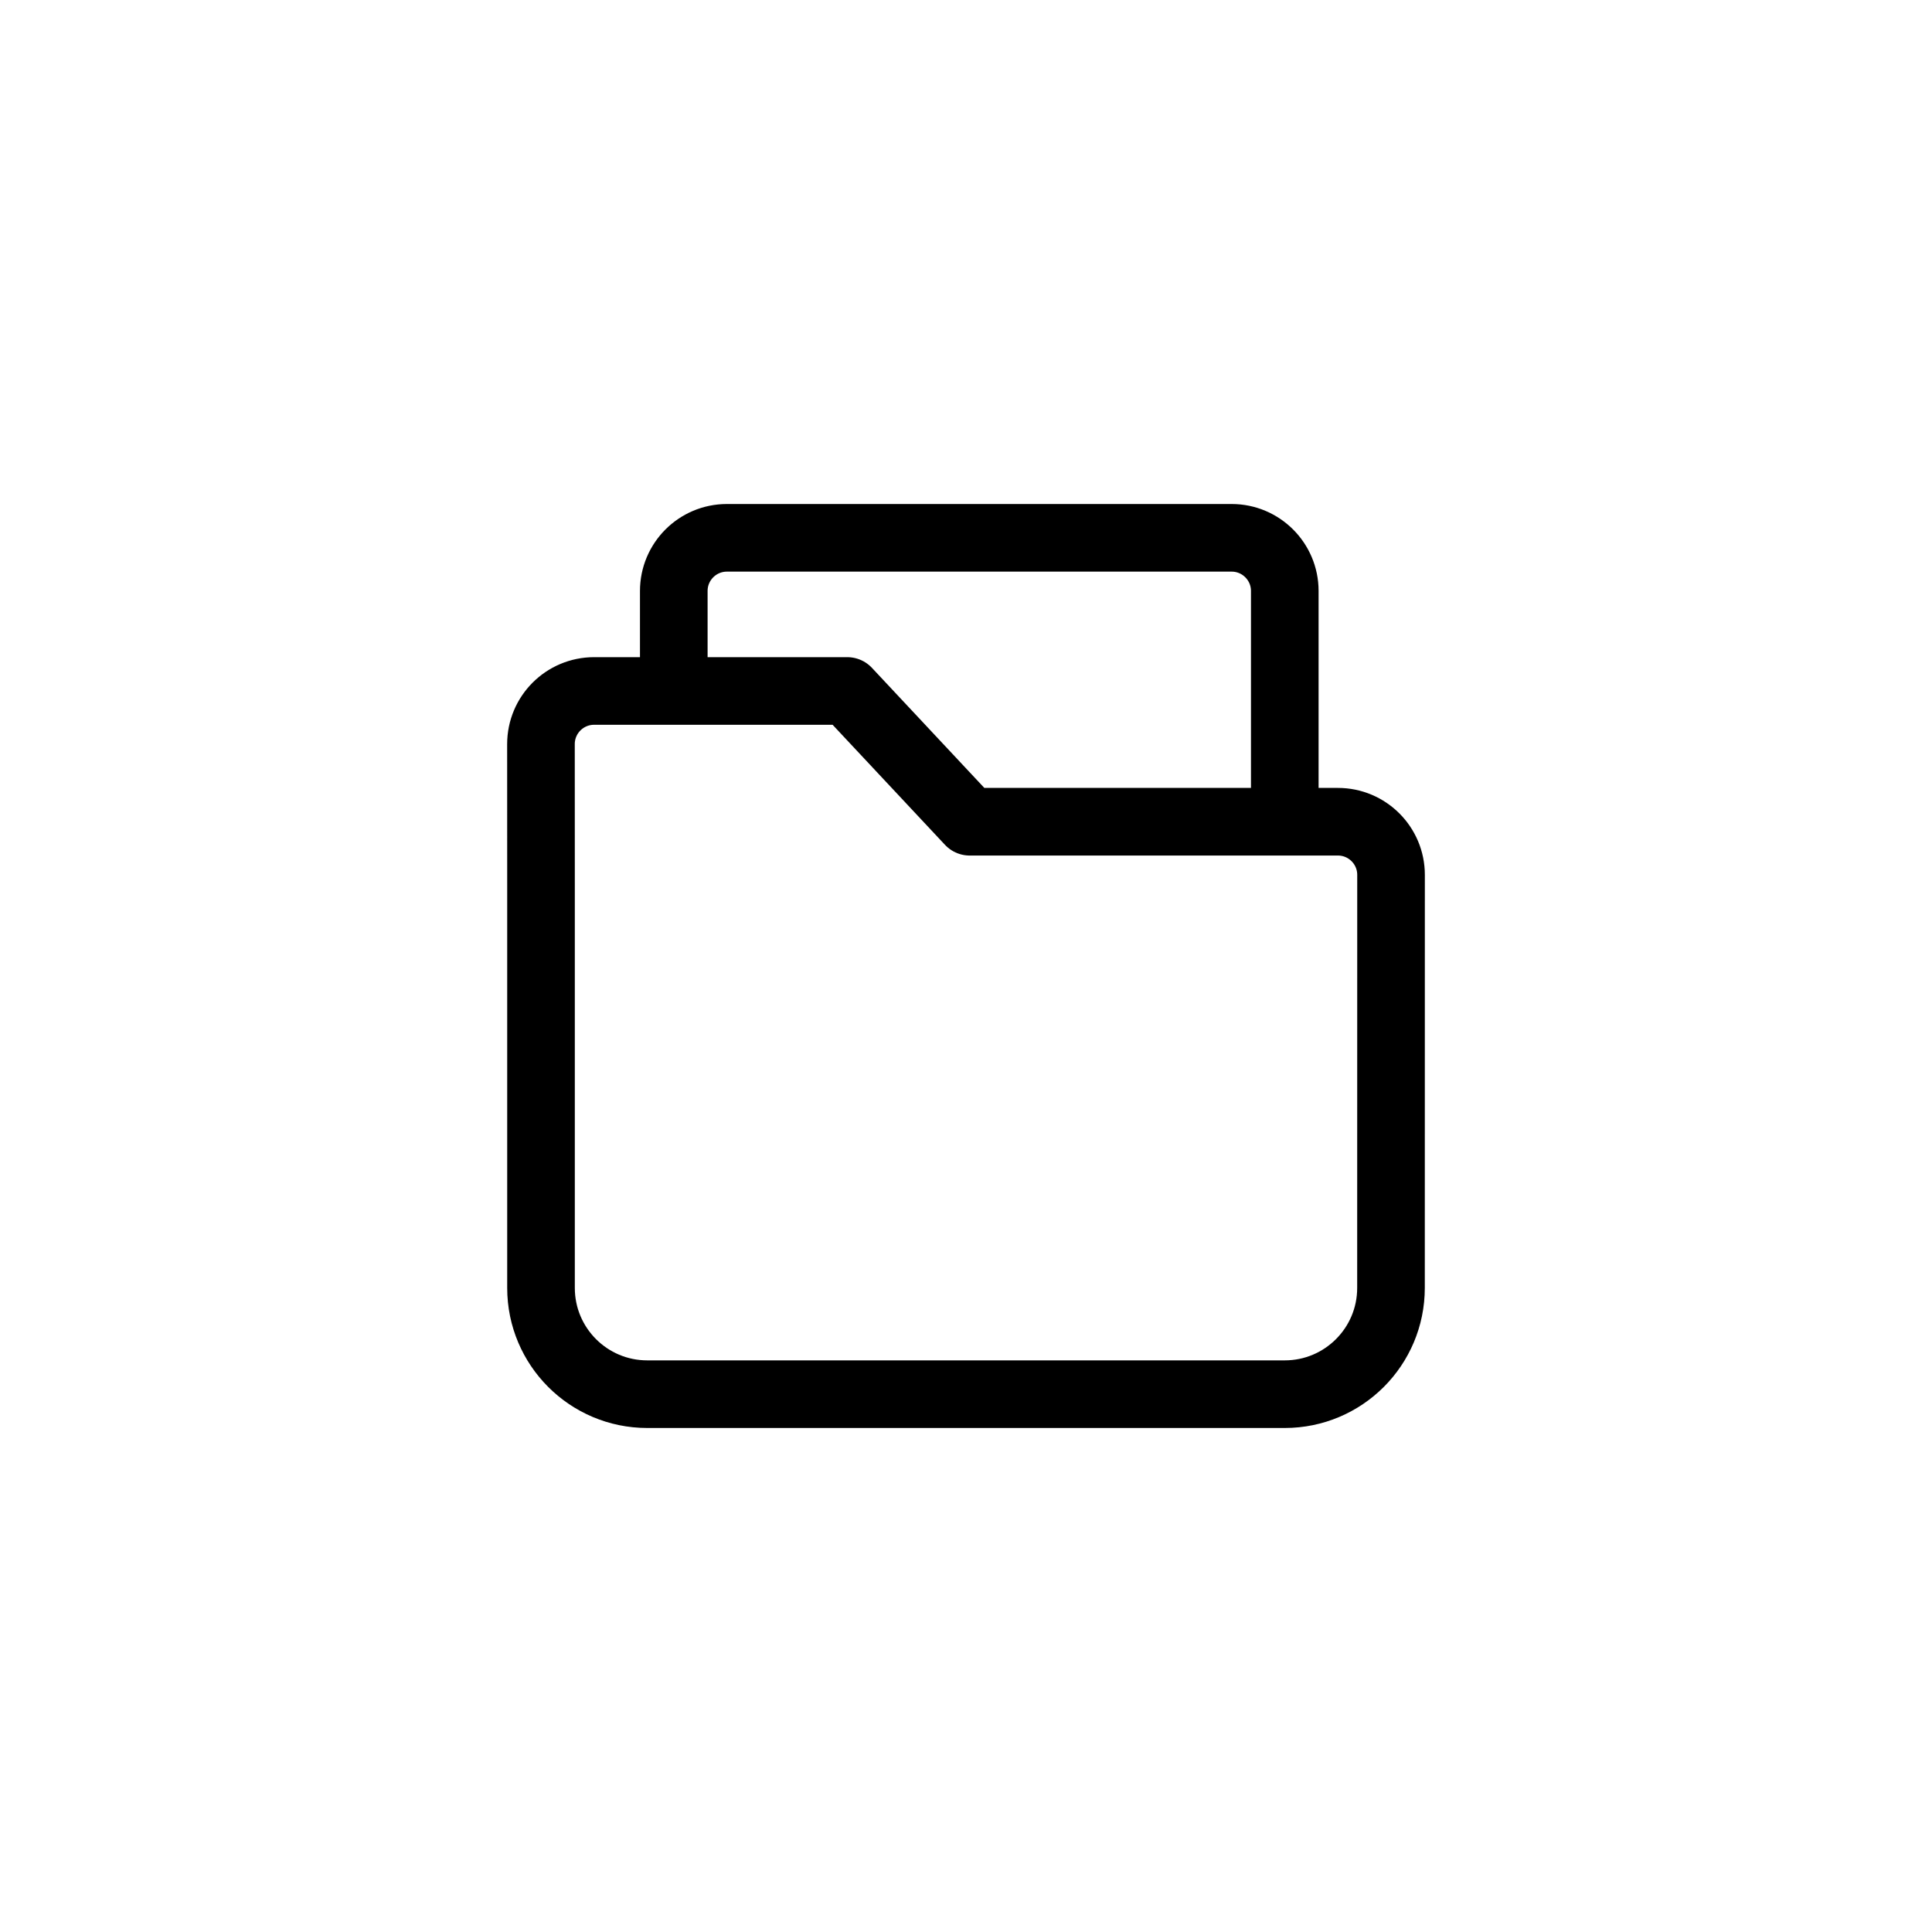
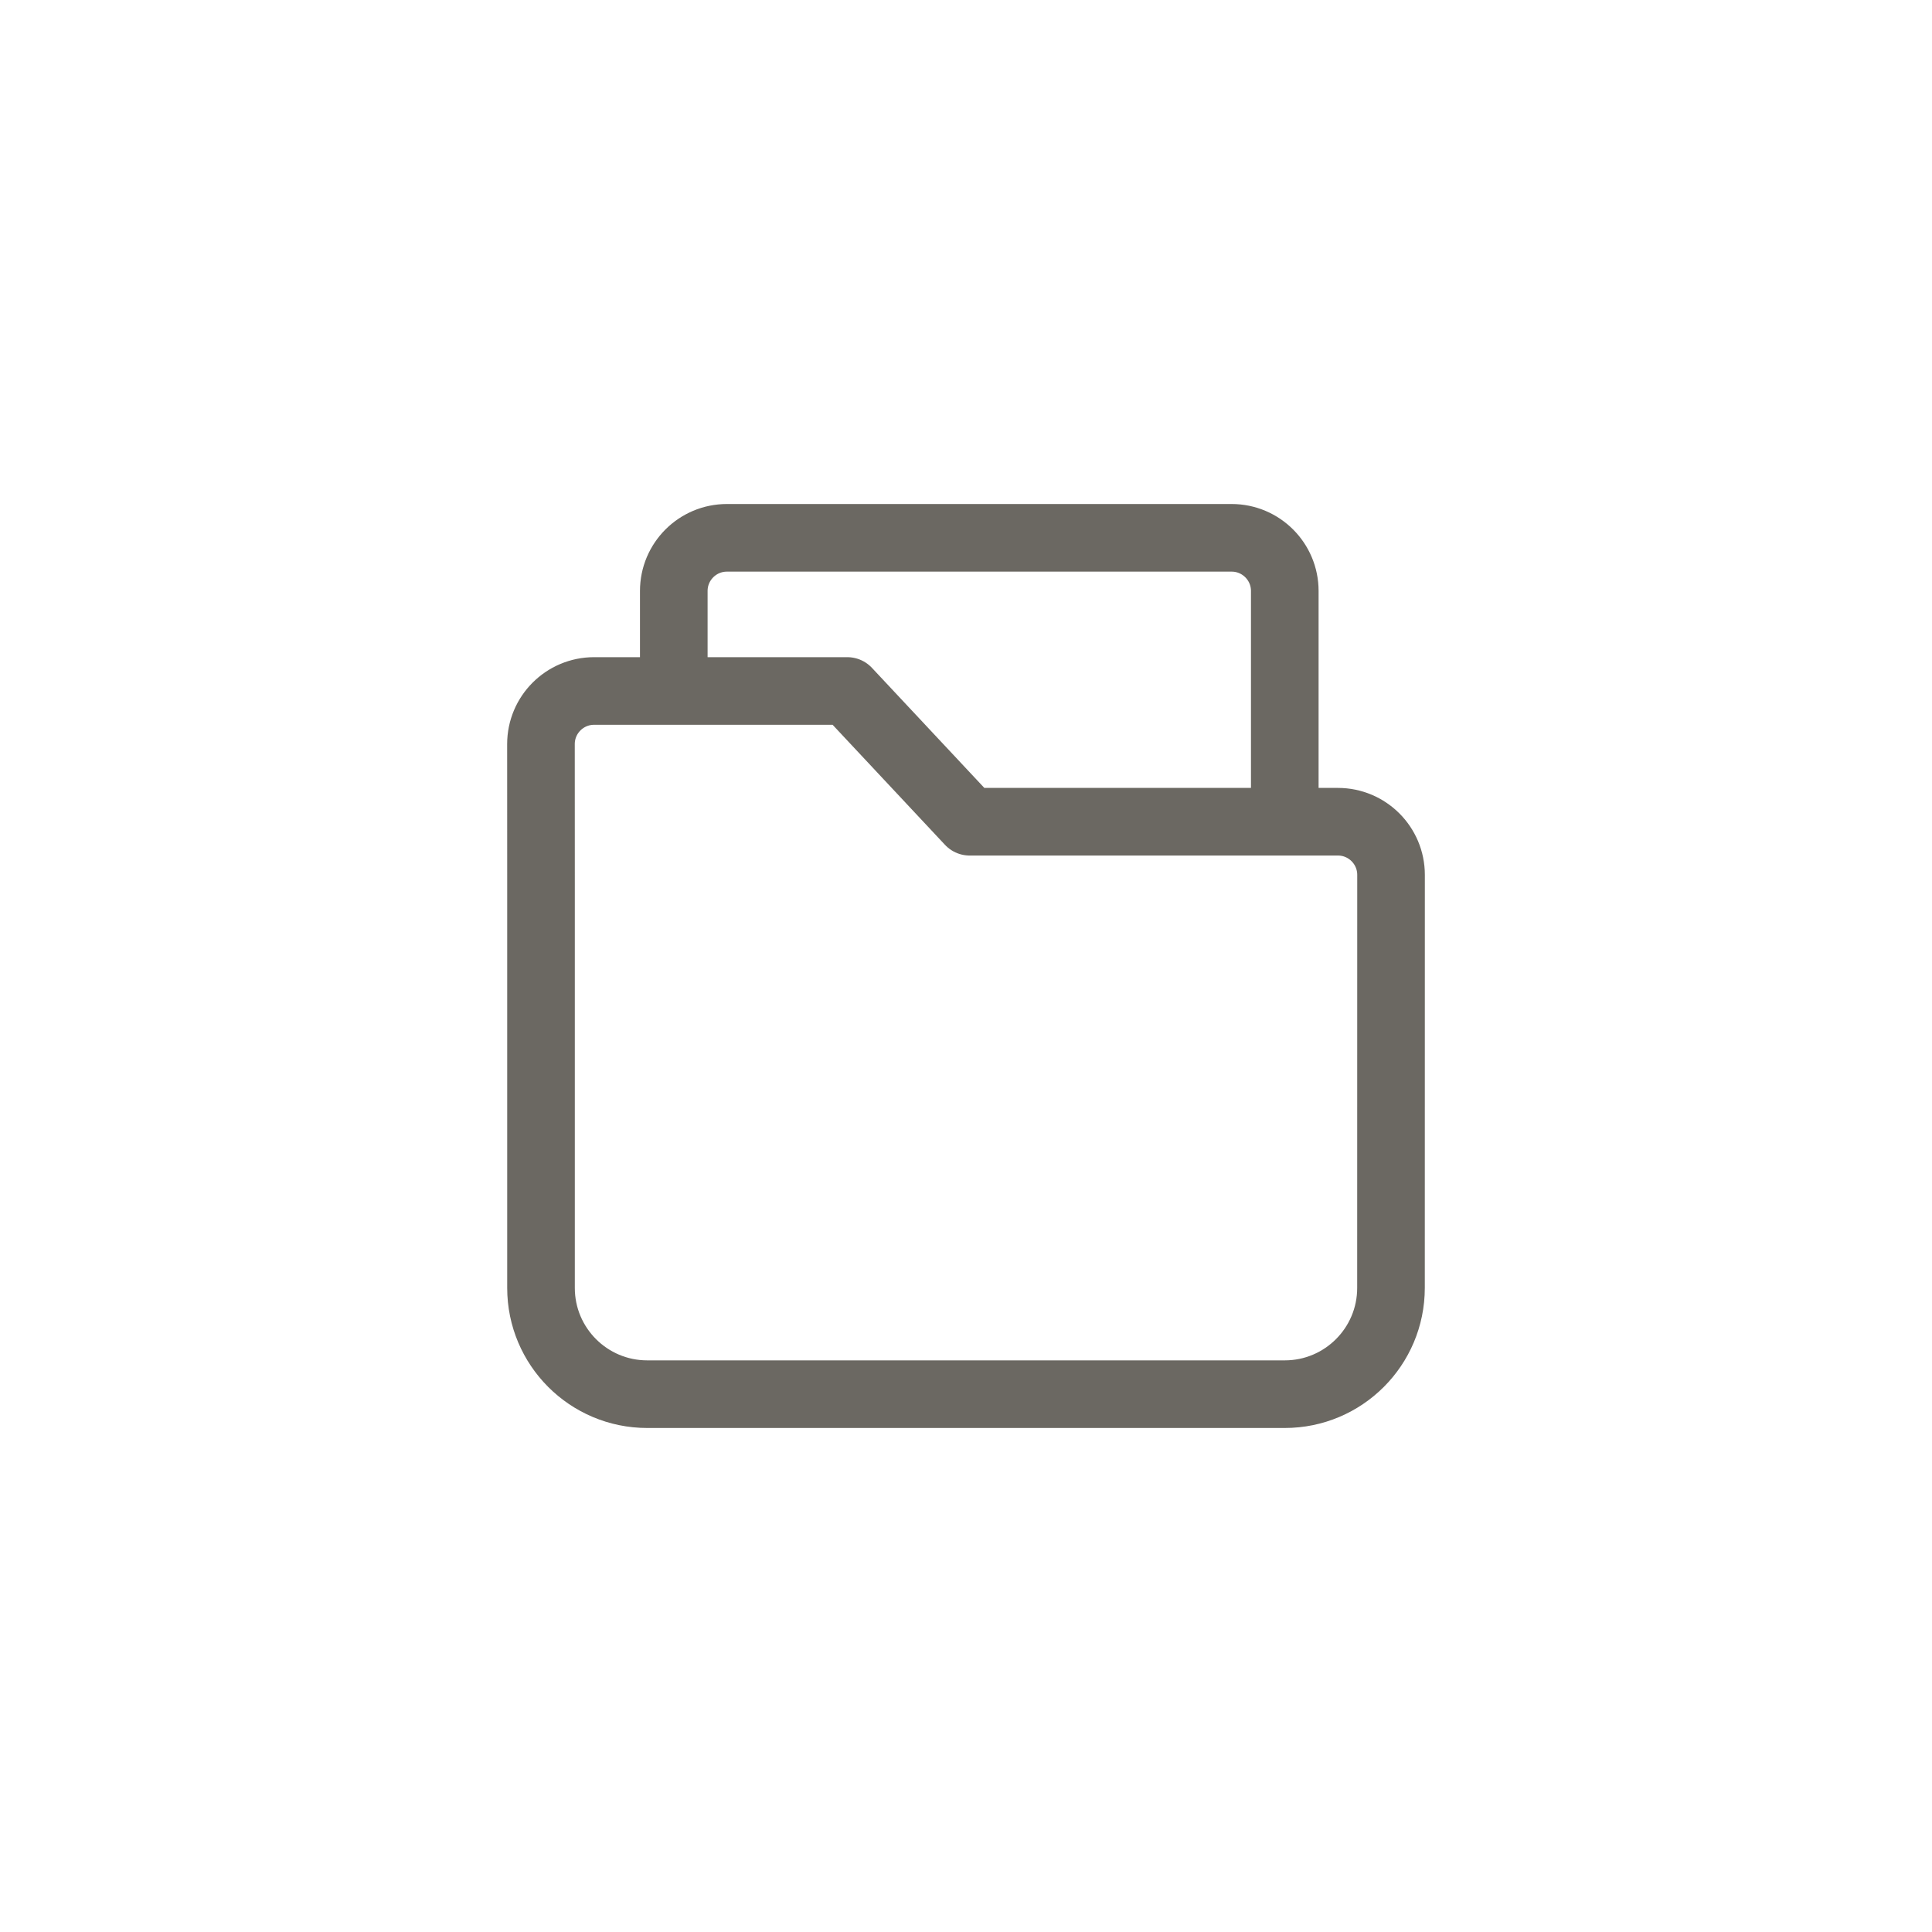
<svg xmlns="http://www.w3.org/2000/svg" width="40" height="40" viewBox="0 0 40 40" fill="none">
-   <path d="M13.95 13.885V12.235C13.95 11.628 14.442 11.135 15.05 11.135H25.5C26.107 11.135 26.6 11.628 26.6 12.235V16.635M11.201 26.665L11.201 18.301C11.201 17.463 11.2 16.27 11.2 15.406C11.2 14.798 11.693 14.306 12.3 14.306H17.542L20.076 17.013H27.7C28.307 17.013 28.8 17.506 28.8 18.113L28.799 26.665C28.799 27.88 27.814 28.865 26.599 28.865L13.401 28.865C12.186 28.865 11.201 27.88 11.201 26.665Z" stroke="black" stroke-width="1.4" stroke-linecap="round" stroke-linejoin="round" />
+   <path d="M13.95 13.885V12.235C13.95 11.628 14.442 11.135 15.05 11.135H25.5C26.107 11.135 26.6 11.628 26.6 12.235V16.635M11.201 26.665L11.201 18.301C11.201 17.463 11.2 16.27 11.2 15.406C11.2 14.798 11.693 14.306 12.3 14.306H17.542L20.076 17.013H27.7C28.307 17.013 28.8 17.506 28.8 18.113L28.799 26.665C28.799 27.88 27.814 28.865 26.599 28.865L13.401 28.865C12.186 28.865 11.201 27.88 11.201 26.665Z" stroke="#6B6862" stroke-width="1.4" stroke-linecap="round" stroke-linejoin="round" />
</svg>
